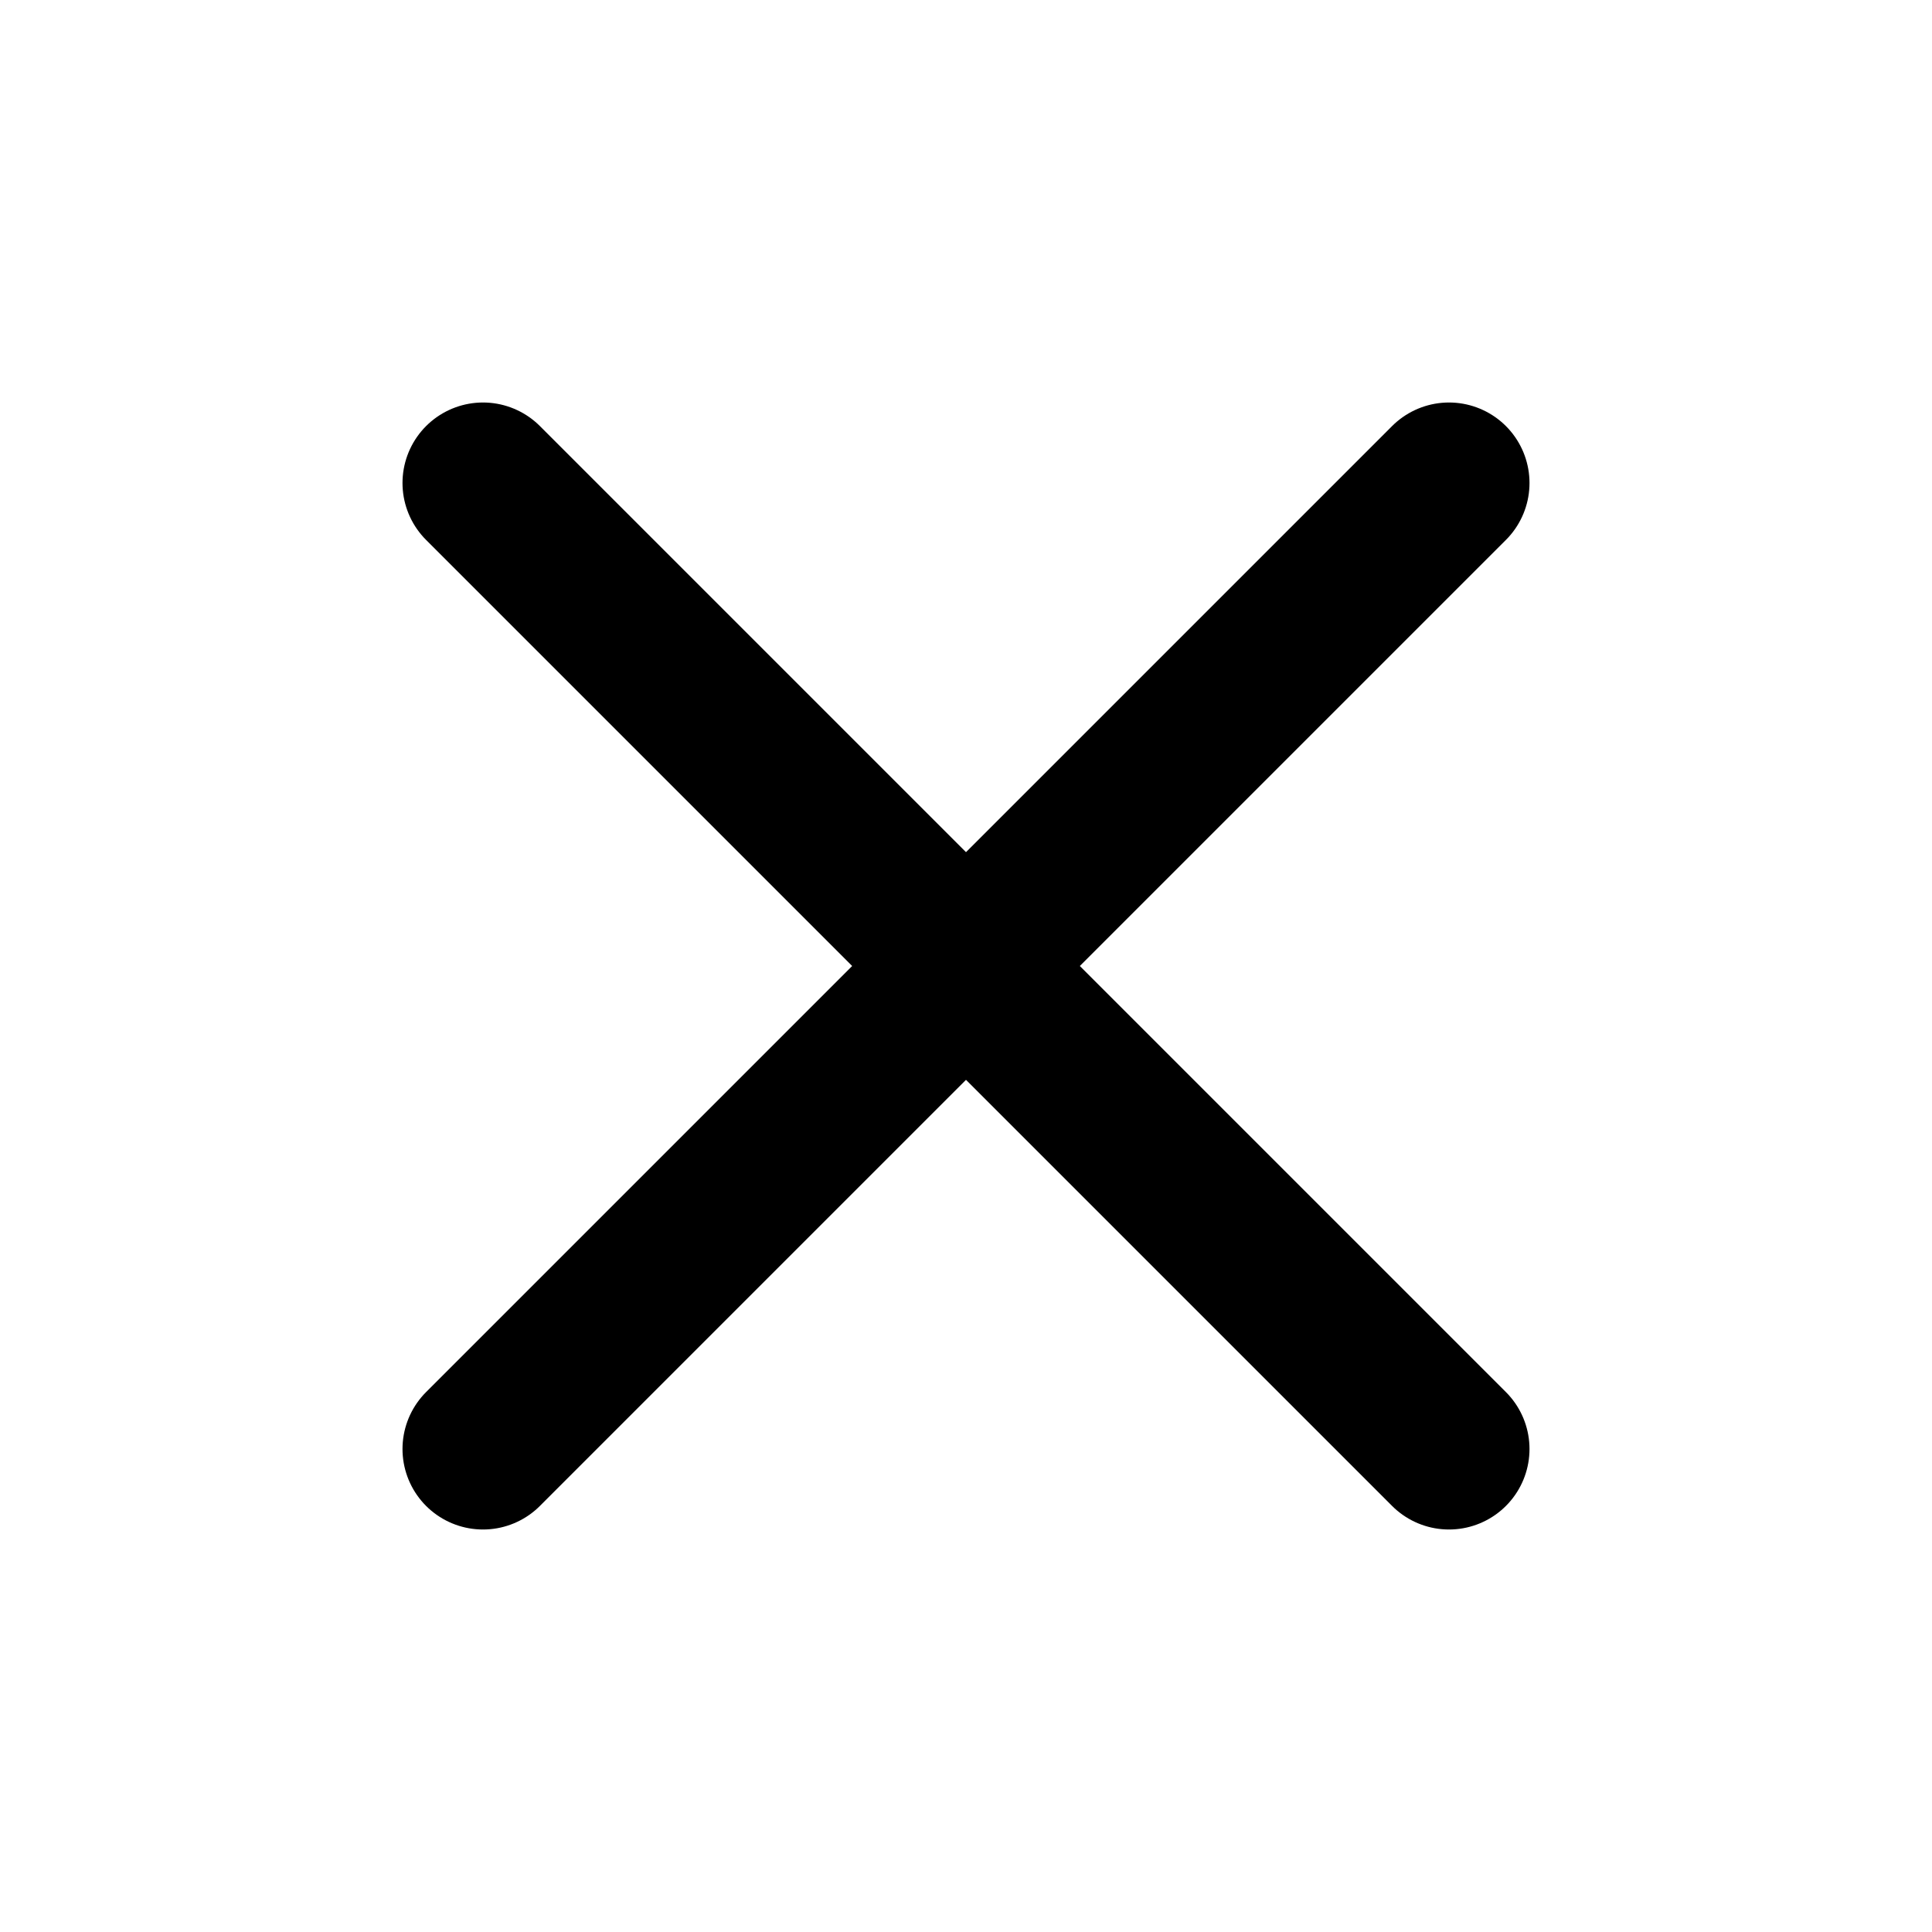
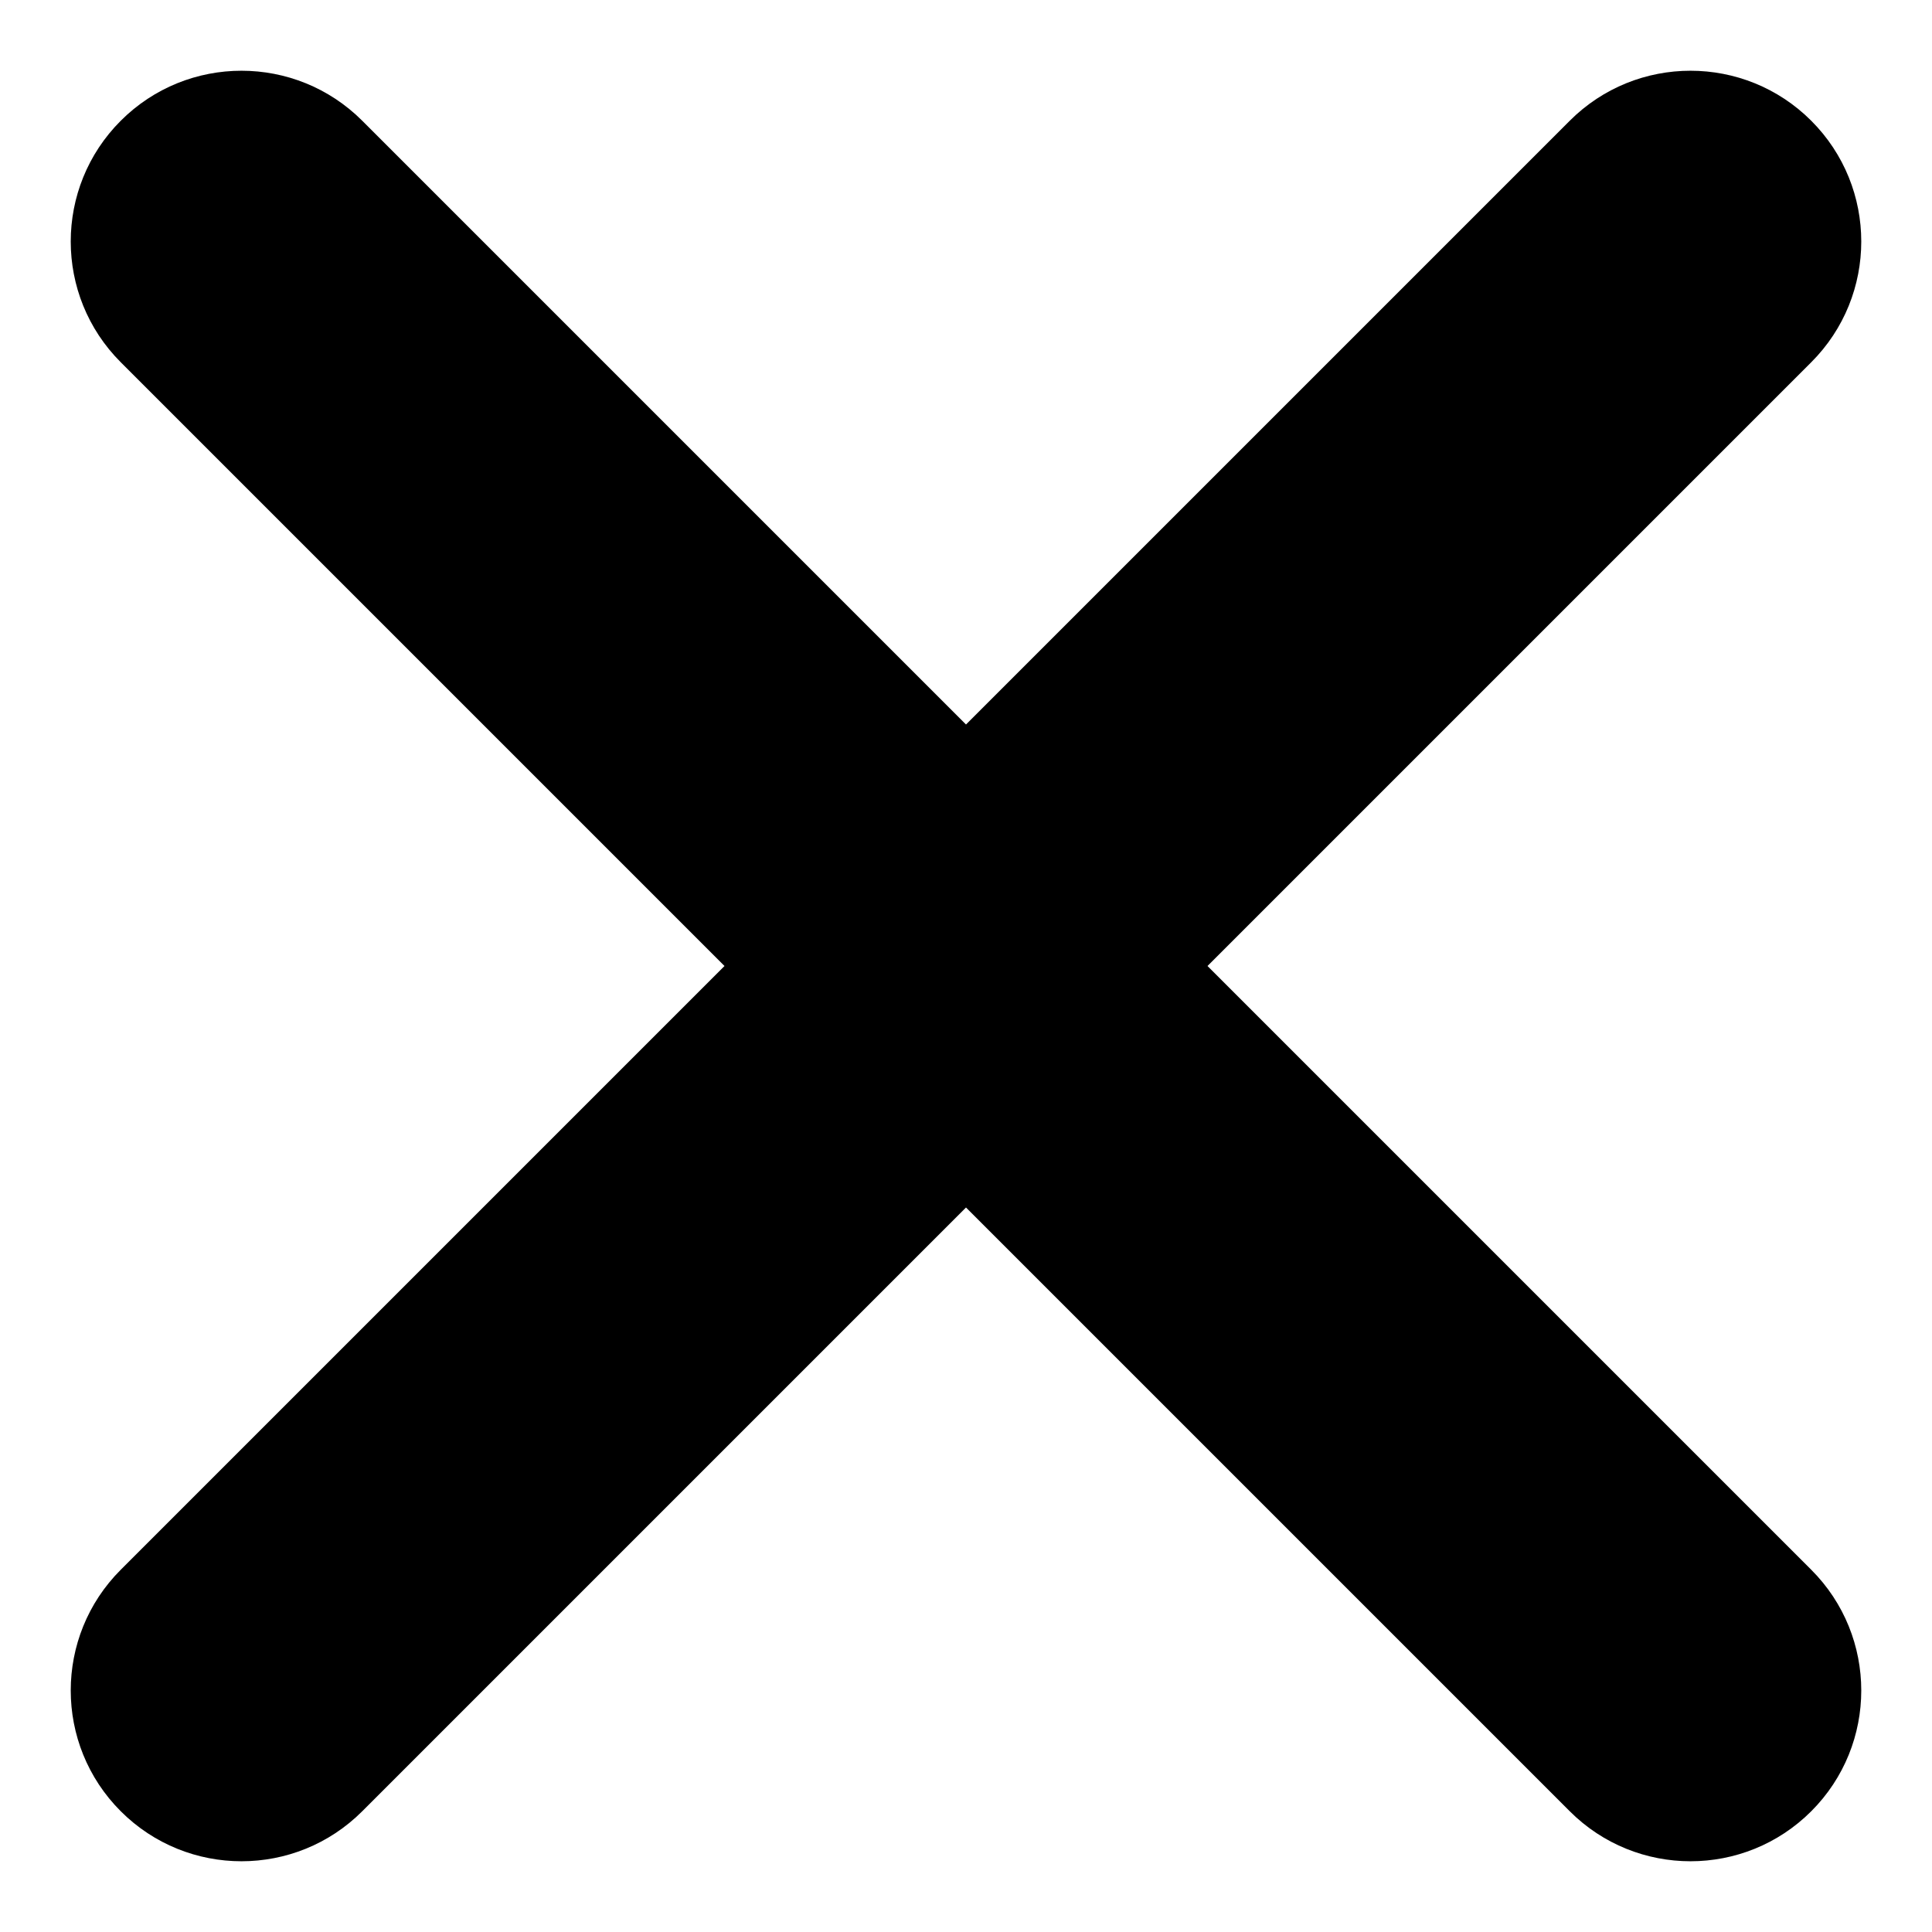
- <svg xmlns="http://www.w3.org/2000/svg" width="24" height="24" viewBox="0 0 24 24" fill="none">
-   <path d="M6 6 L18 18 M18 6 L6 18" stroke="currentColor" stroke-width="2" stroke-linecap="round" />
+ <svg xmlns="http://www.w3.org/2000/svg" width="32" height="32" viewBox="0 0 32 32" fill="none">
+   <path d="M2,6A2,2 0 0 1 6,2L16,12L26,2A2,2 0 0 1 30,6L20,16L30,26A2,2 0 0 1 26,30L16,20L6,30A2,2 0 0 1 2,26L12,16Z" fill="currentColor" />
</svg>
